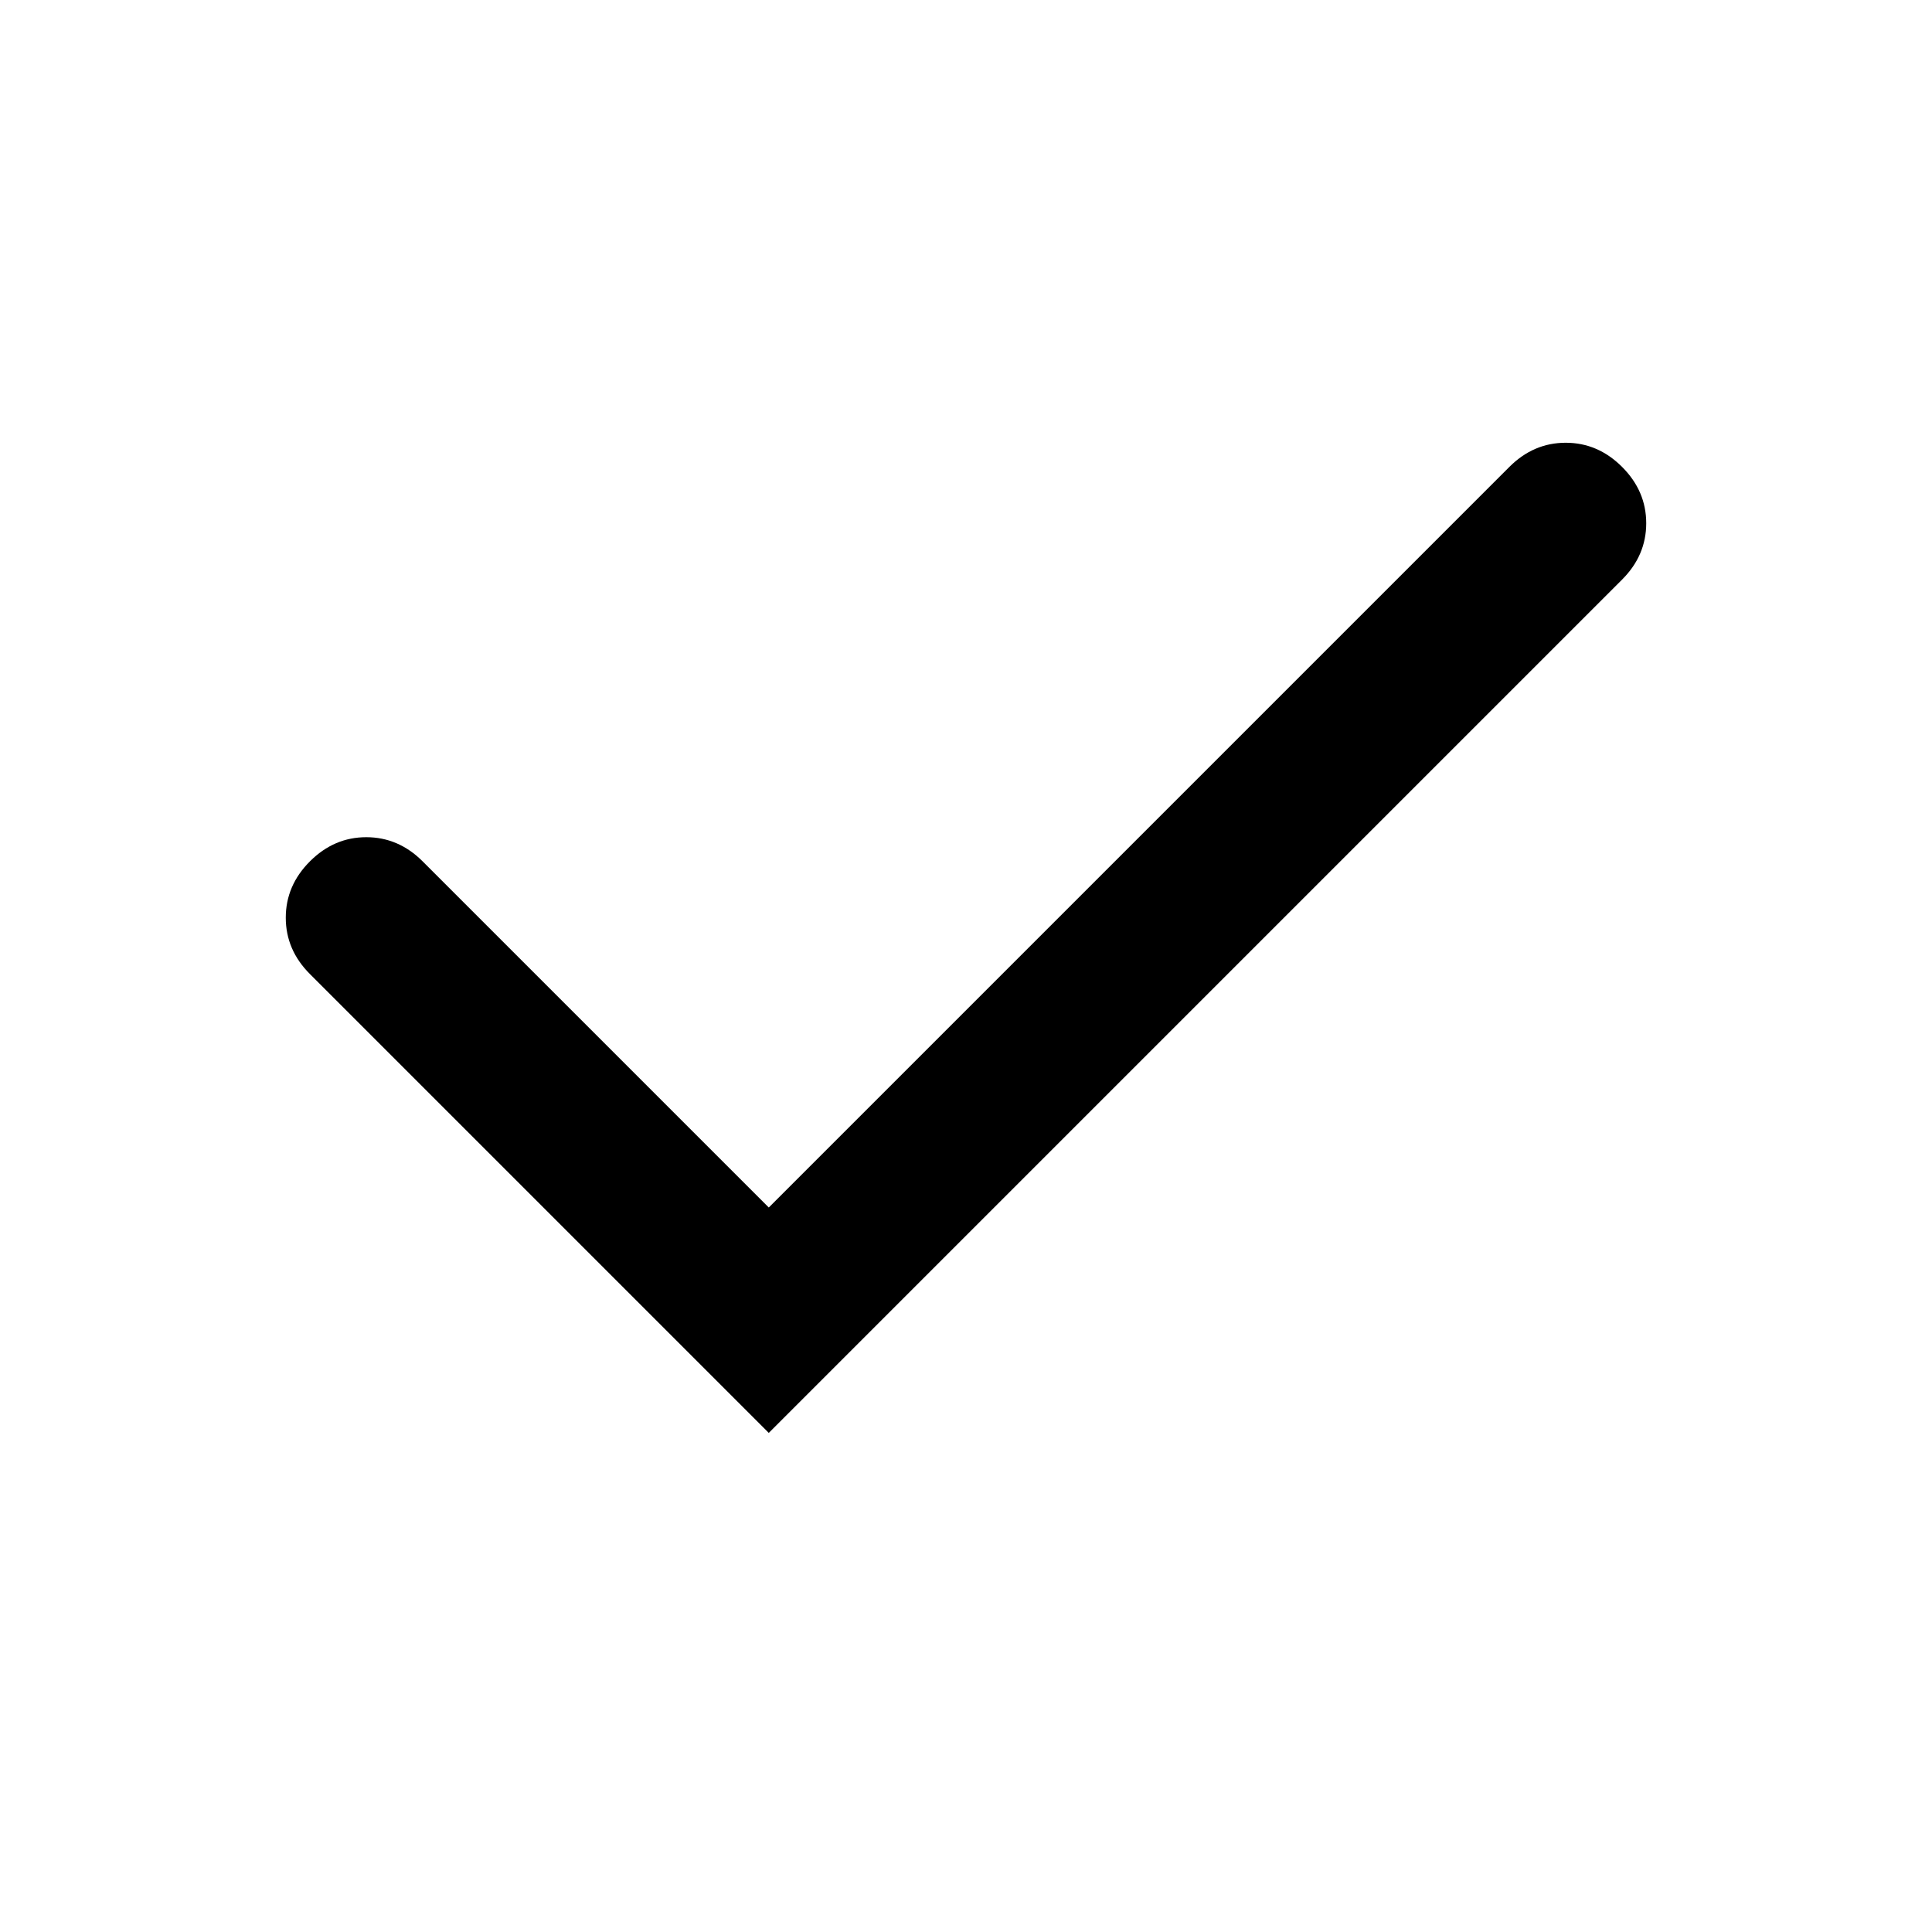
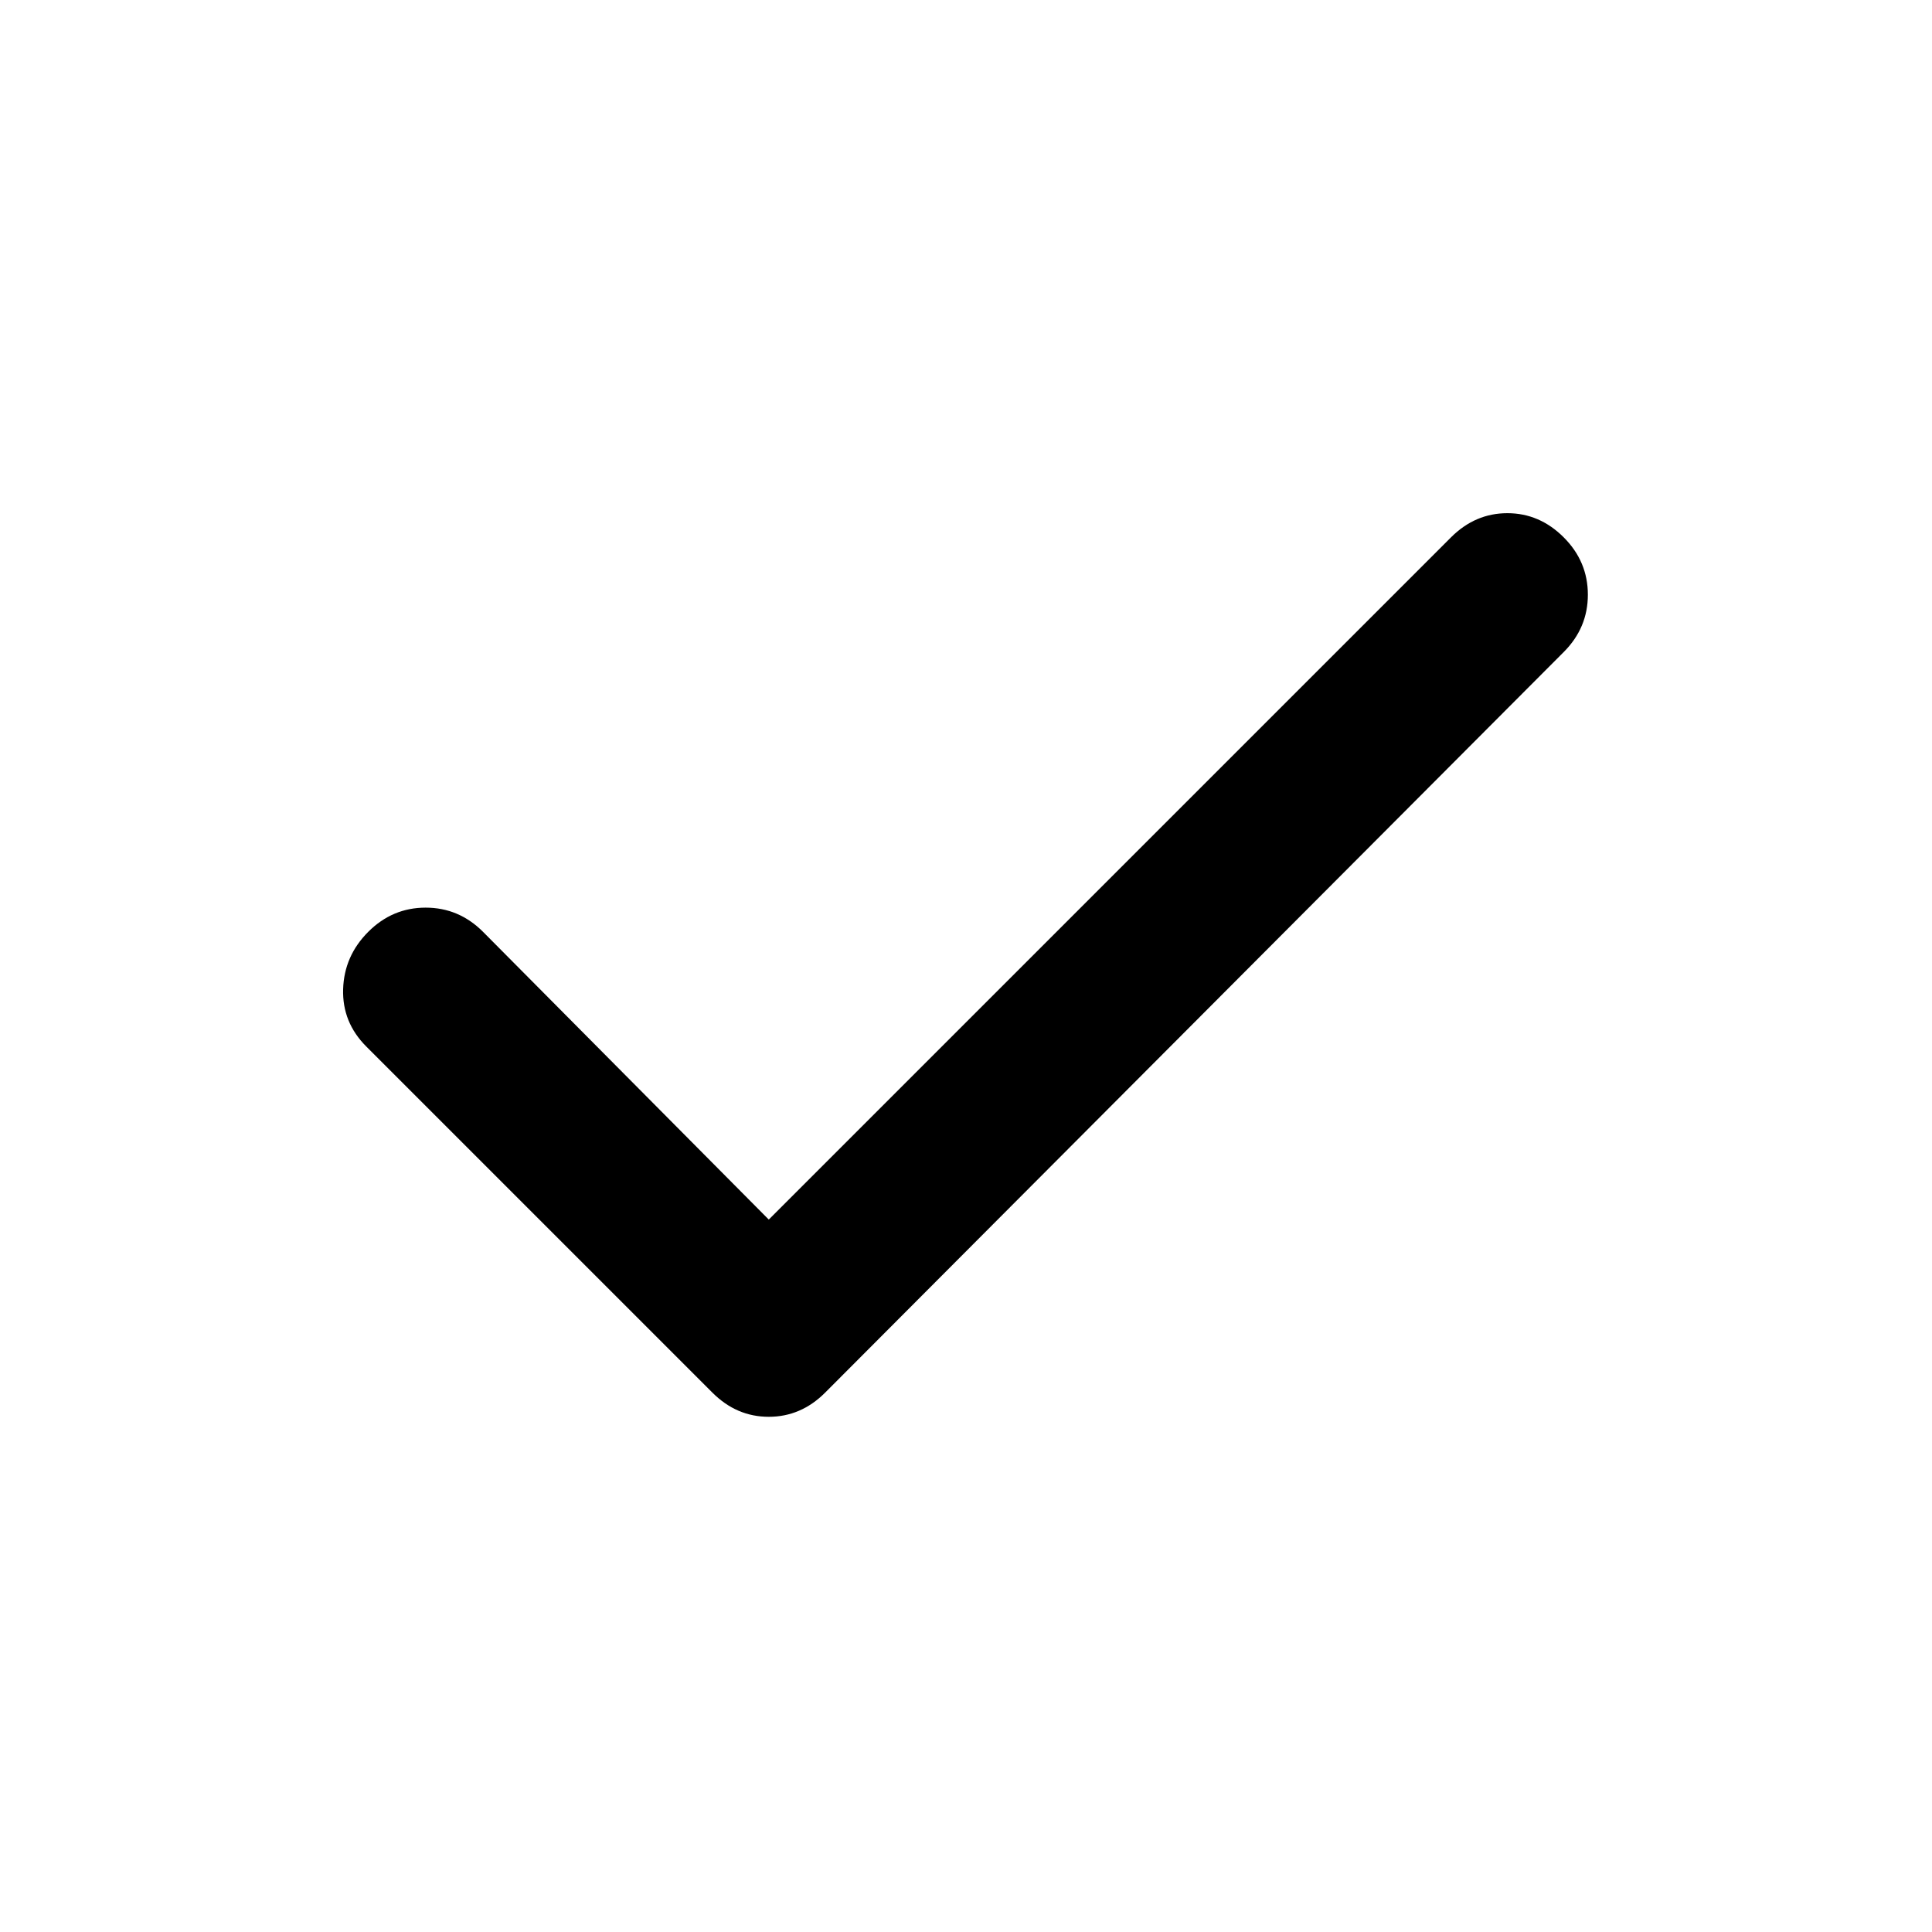
- <svg xmlns="http://www.w3.org/2000/svg" viewBox="0 -960 960 960">
-   <path d="M382-248 154-476q-12-12-12-28t12-28q12-12 28-12t28 12l172 172 368-368q12-12 28-12t28 12q12 12 12 28t-12 28L382-248Z" />
+ <svg xmlns="http://www.w3.org/2000/svg" height="24" viewBox="0 -960 960 960" width="24">
+   <path d="m382-354 339-339q12-12 28-12t28 12q12 12 12 28.5T777-636L410-268q-12 12-28 12t-28-12L182-440q-12-12-11.5-28.5T183-497q12-12 28.5-12t28.5 12l142 143Z" />
</svg>
